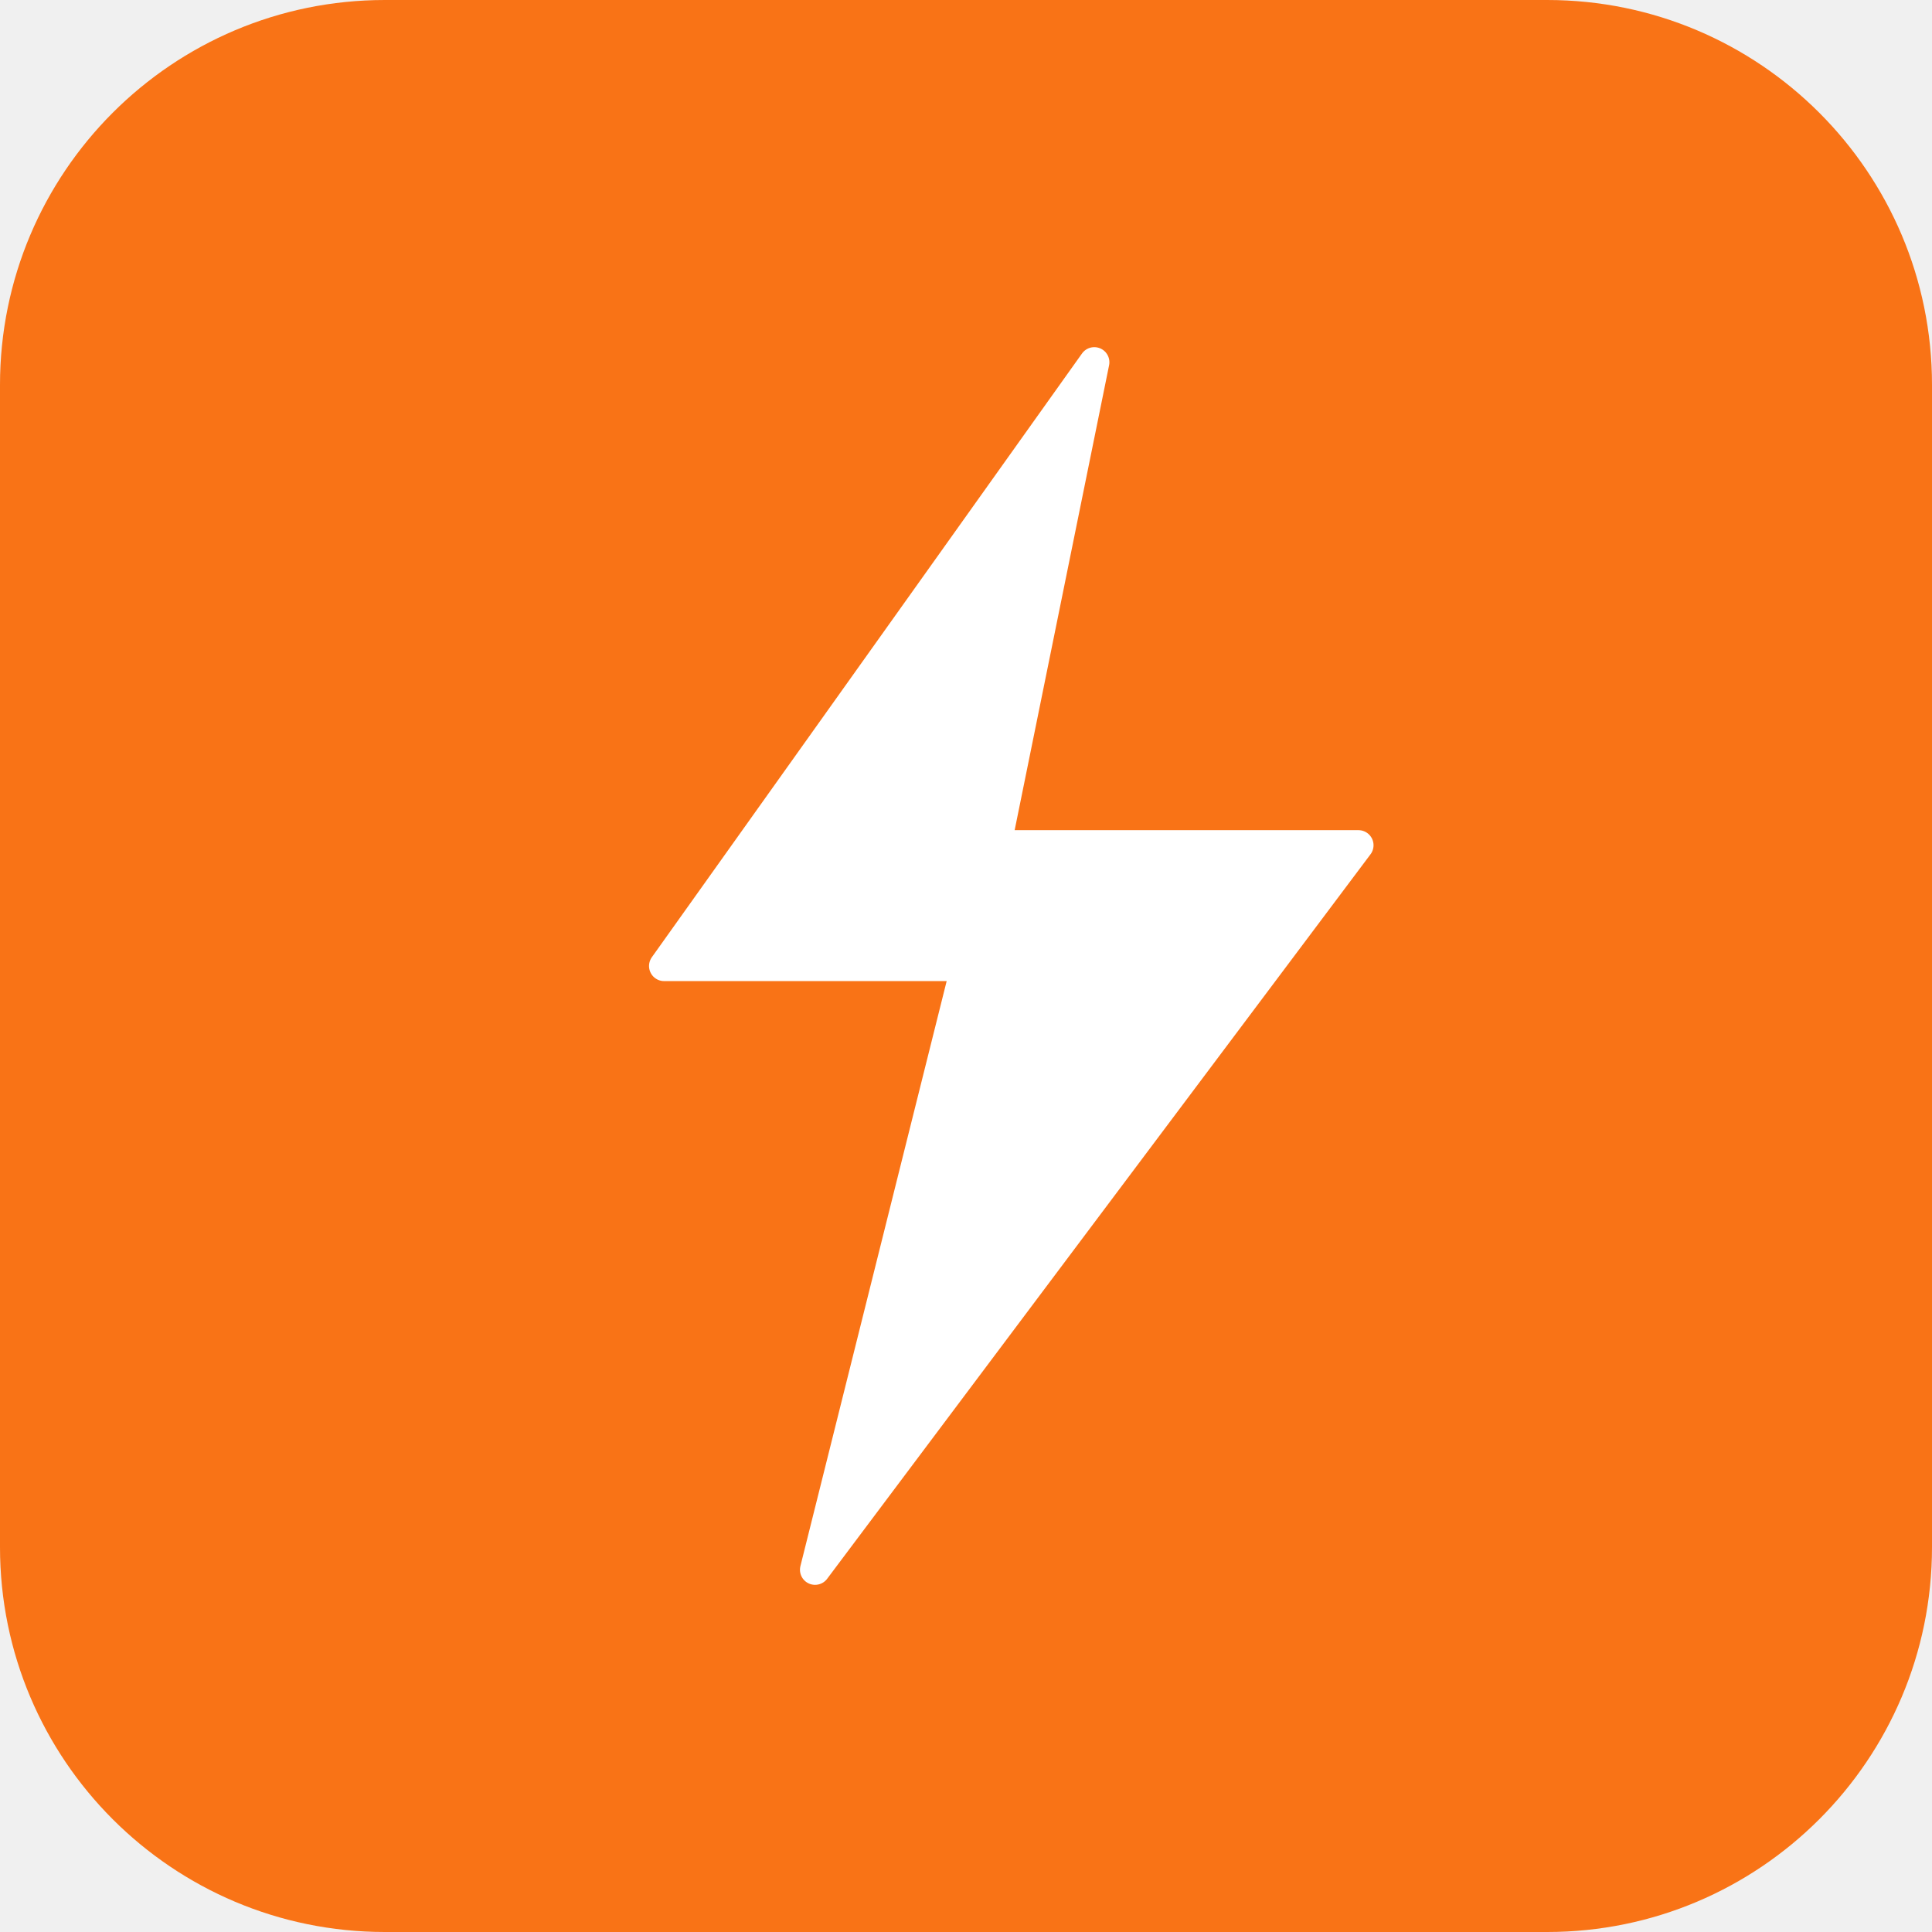
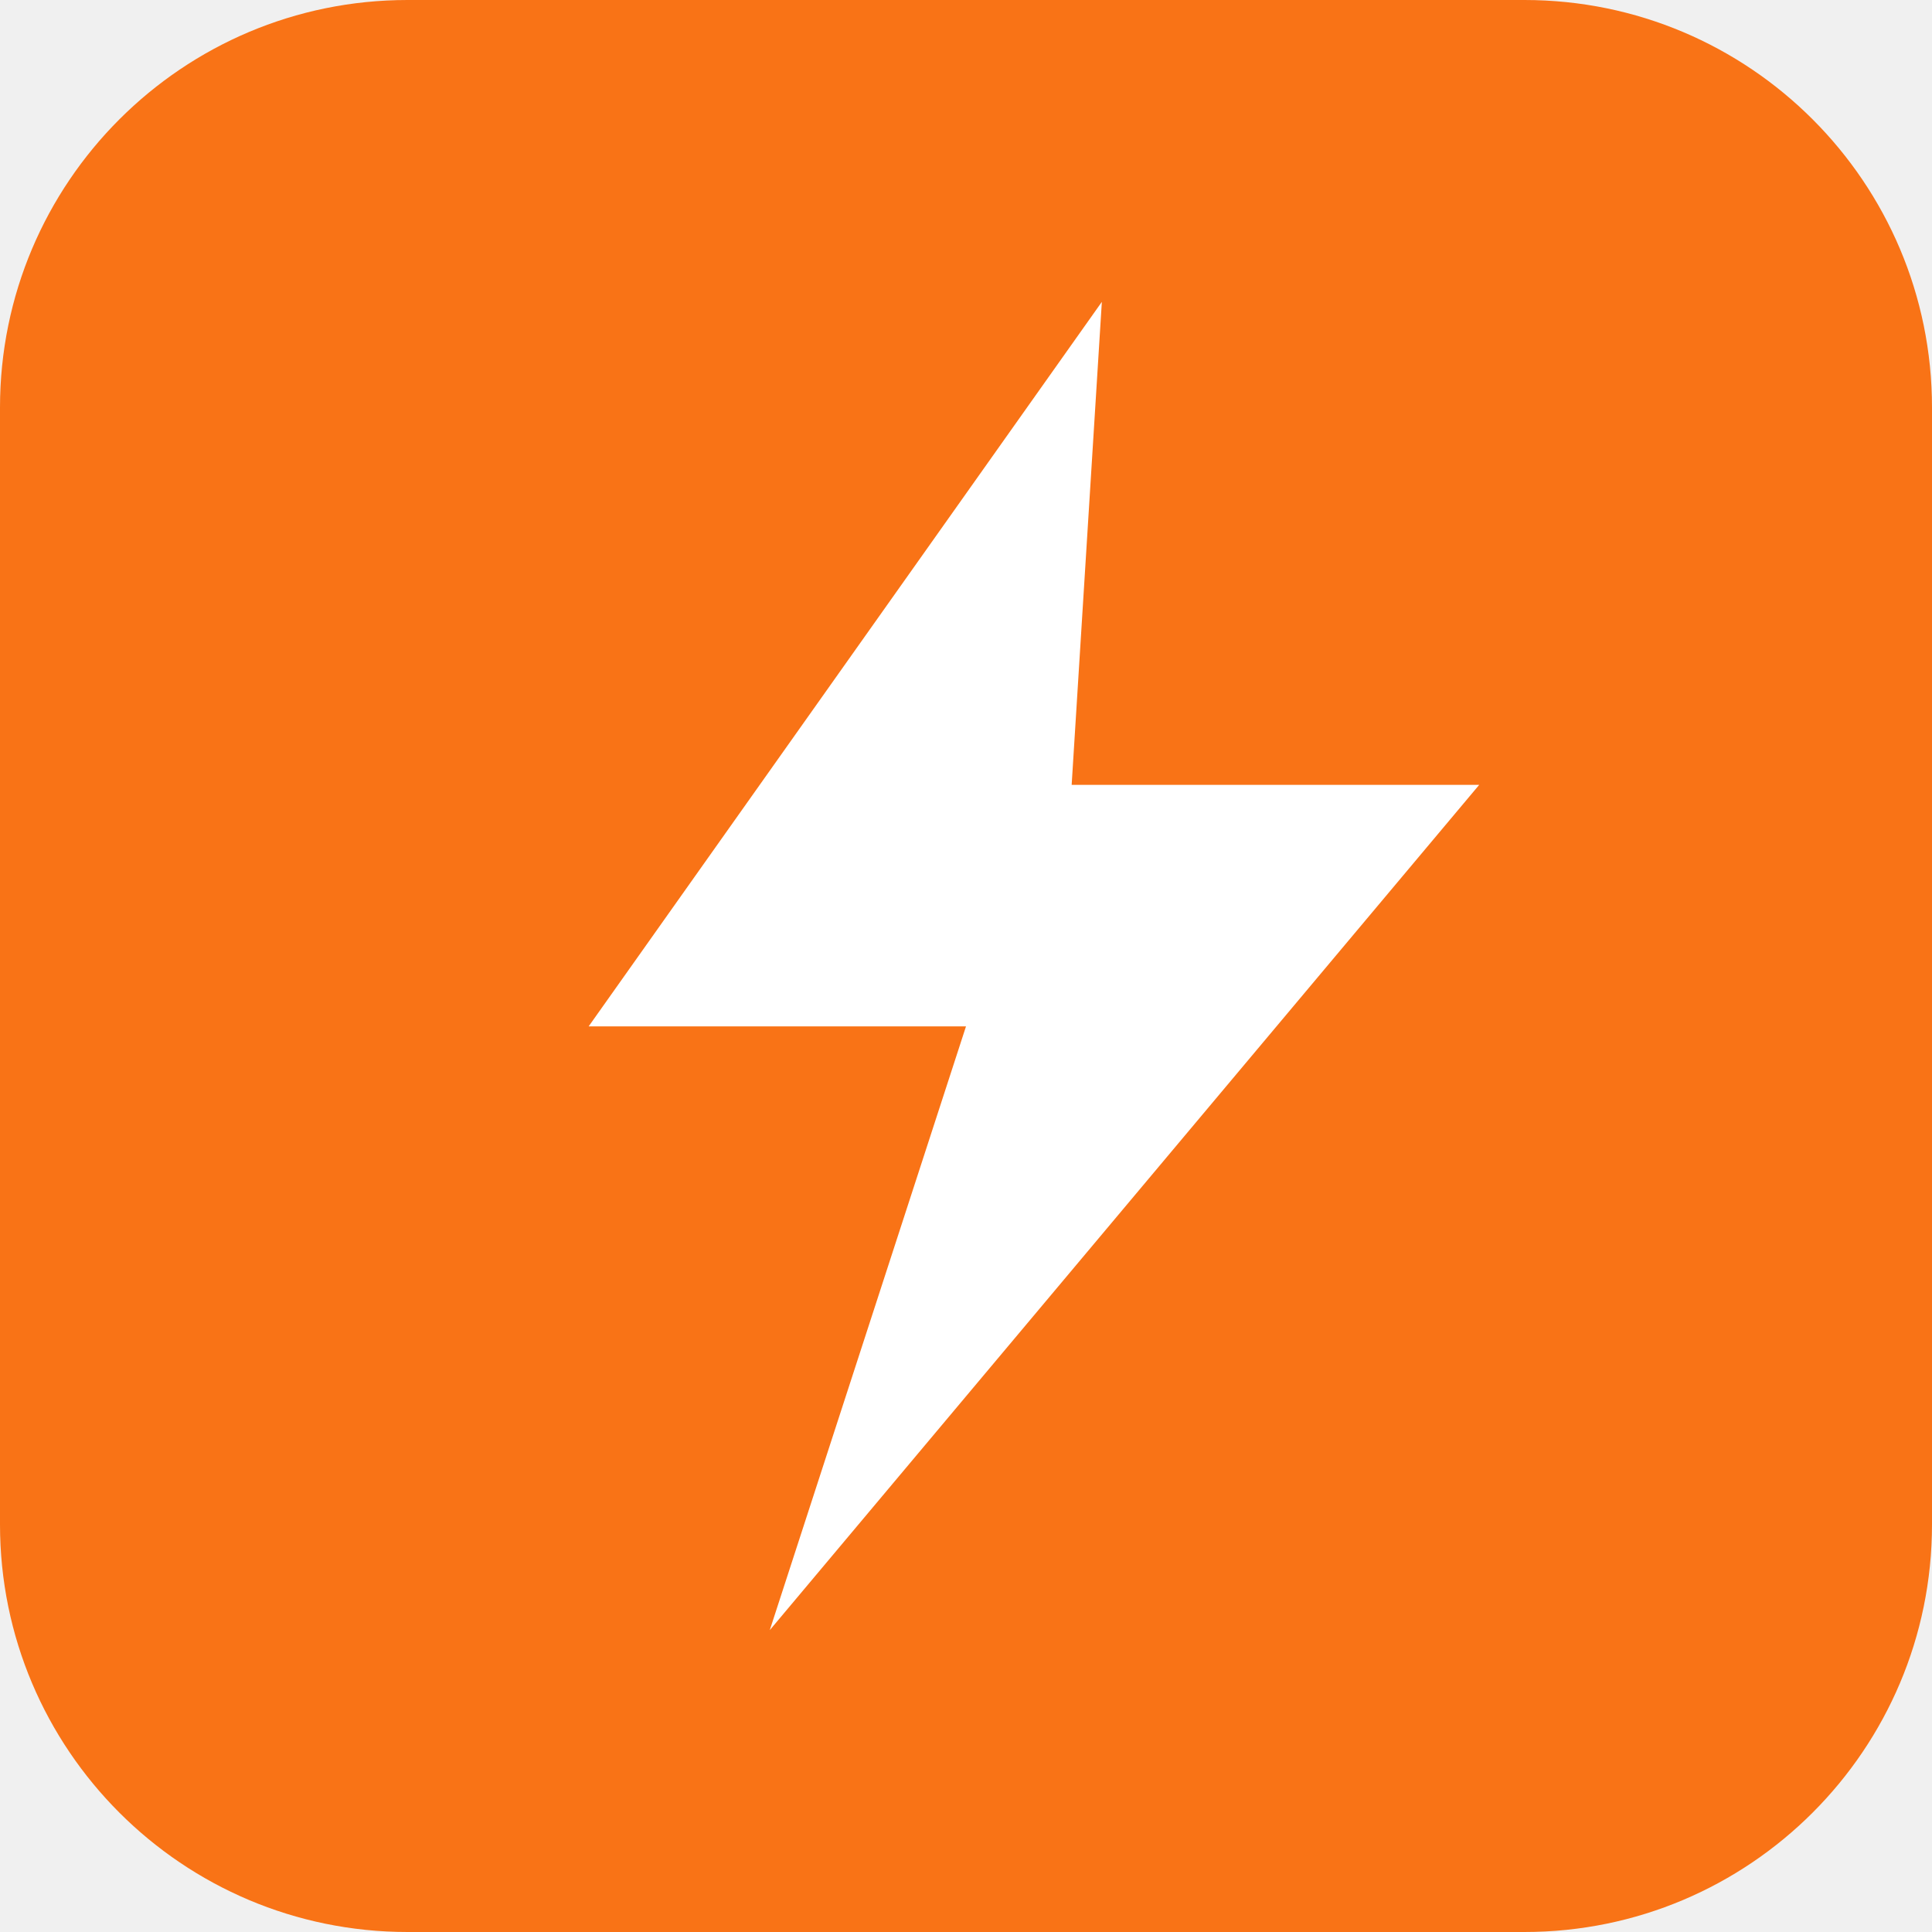
<svg xmlns="http://www.w3.org/2000/svg" viewBox="0 0 512 512">
-   <rect x="0" y="0" width="512" height="512" rx="102" ry="102" fill="#f97316" />
-   <path d="M290 96L176 256h80l-40 160 144-192h-96l26-128z" fill="white" stroke="white" stroke-width="8" stroke-linejoin="round" stroke-linecap="round" />
+   <rect x="0" y="0" width="512" height="512" rx="108" ry="108" fill="#f97316" />
+   <path d="M292 80L156 272h100l-52 160 188-224H284l8-128z" fill="white" />
</svg>
